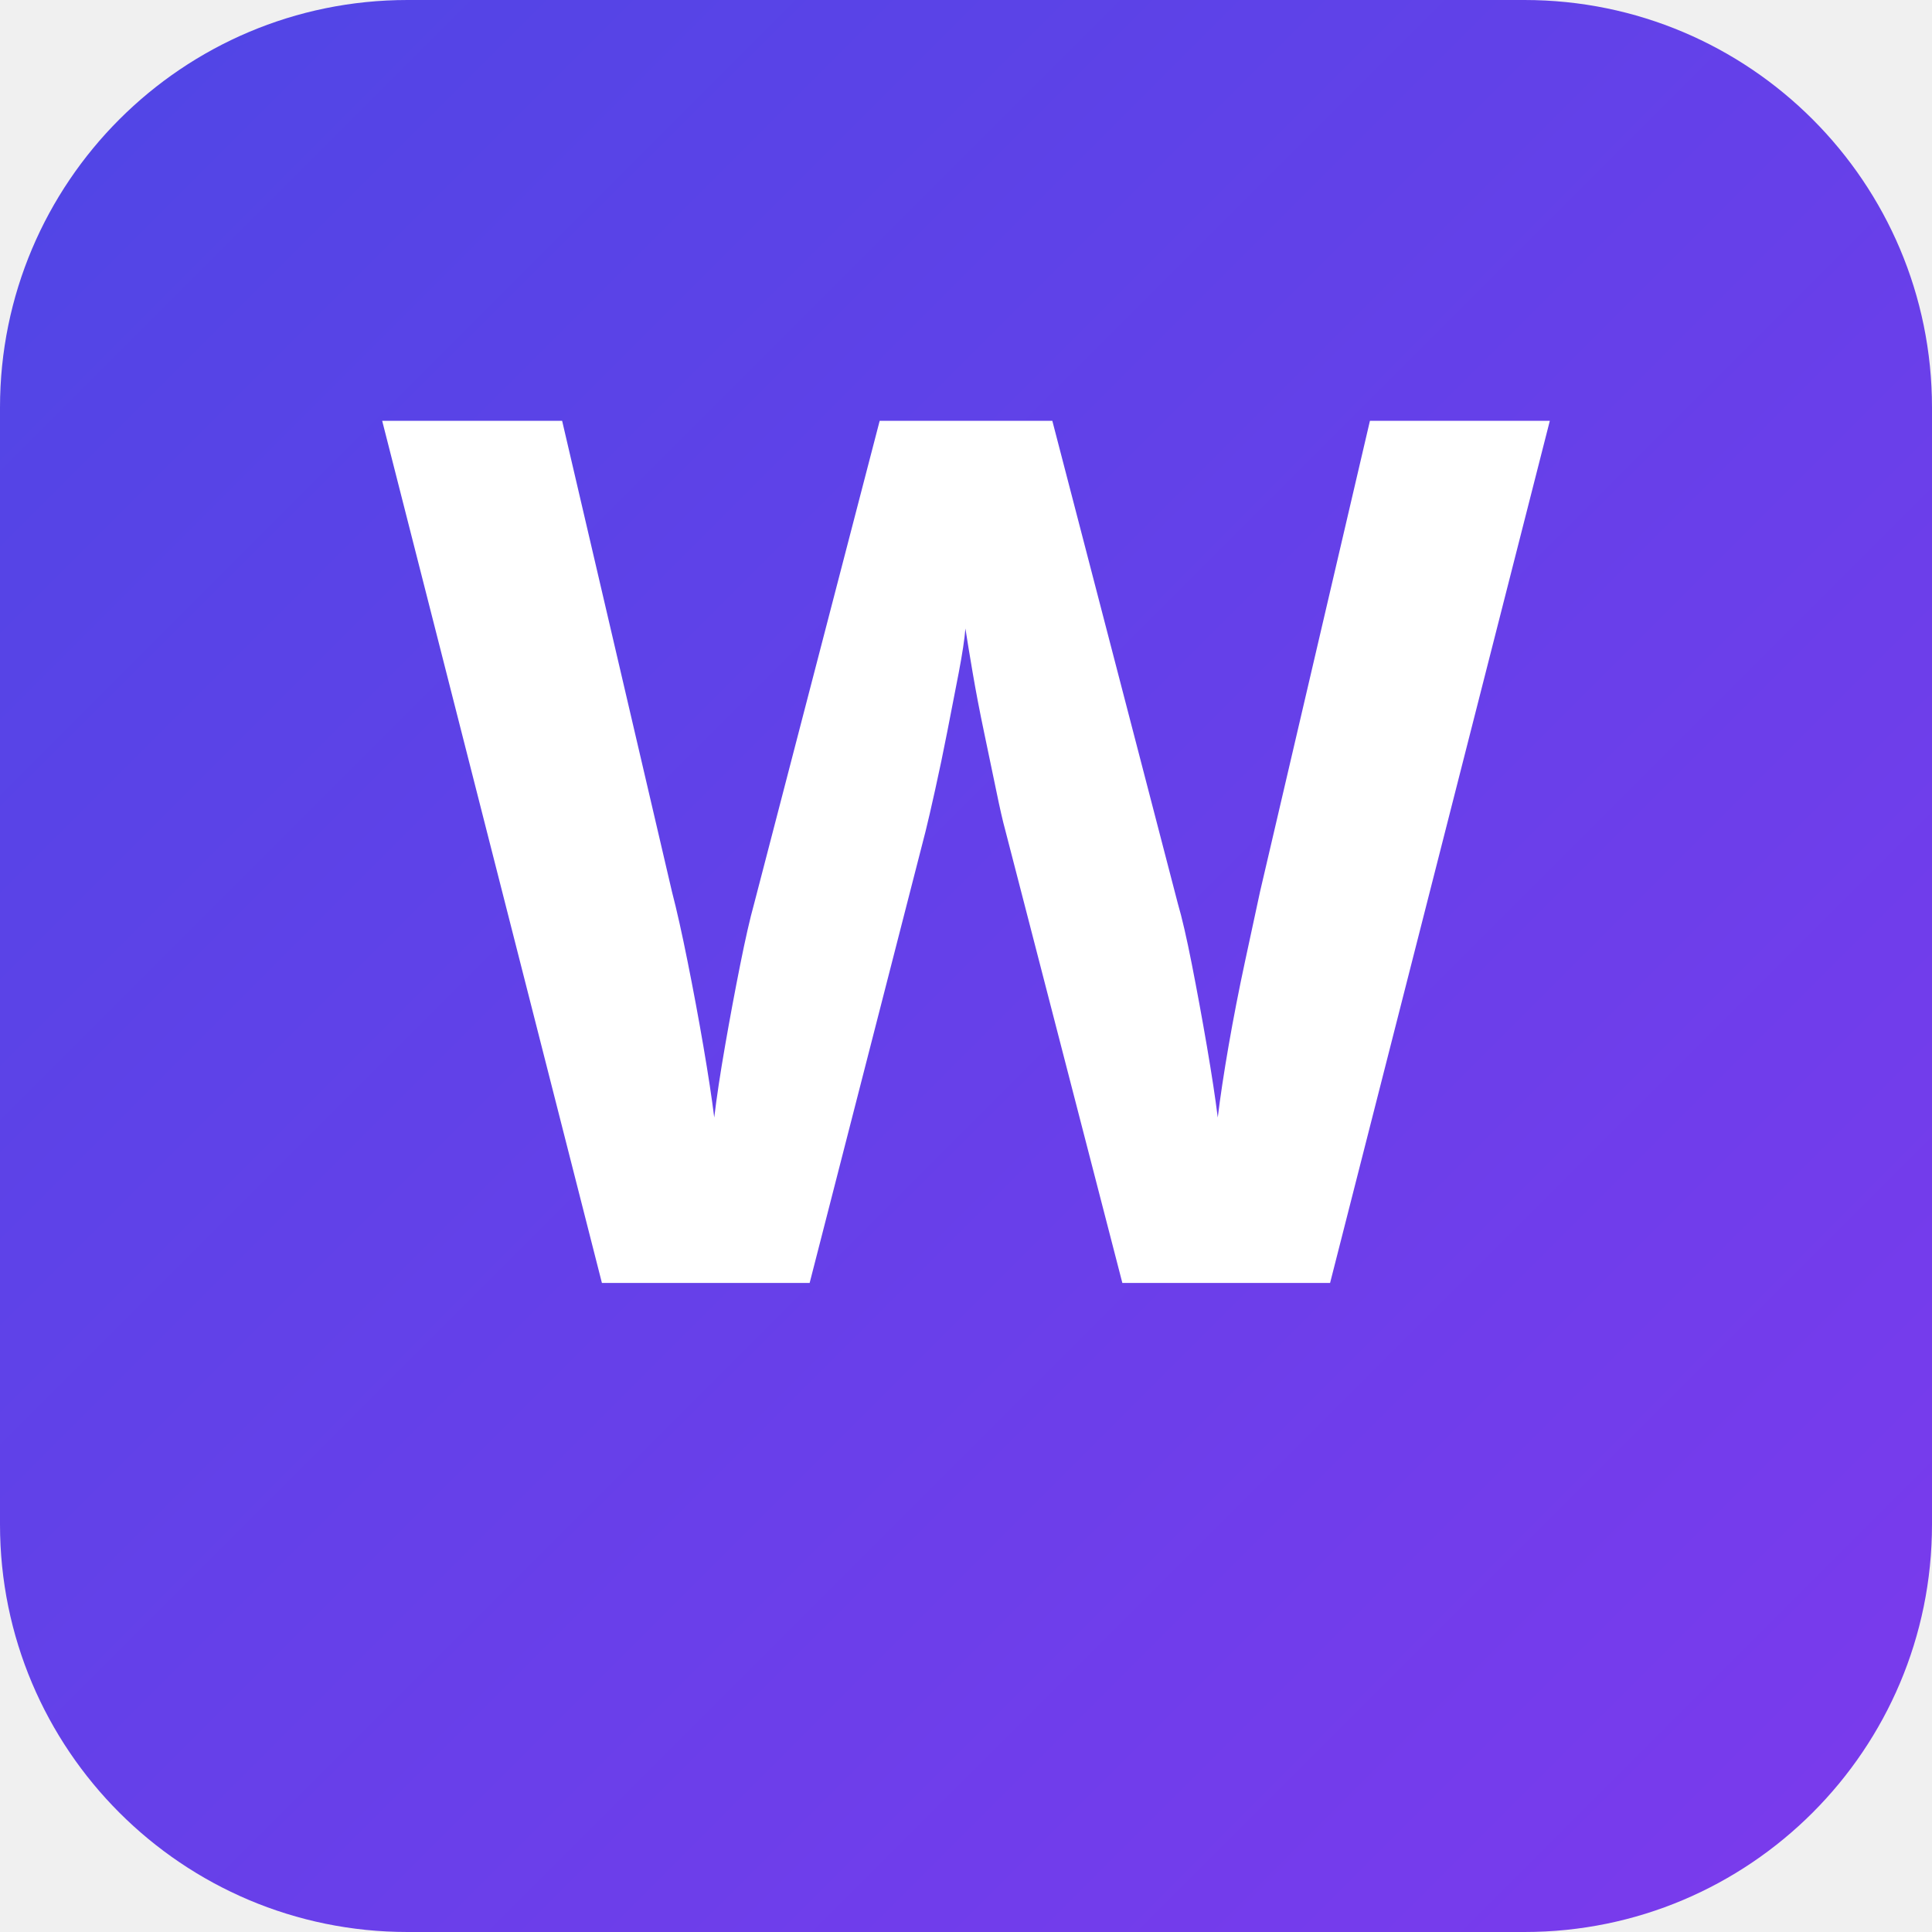
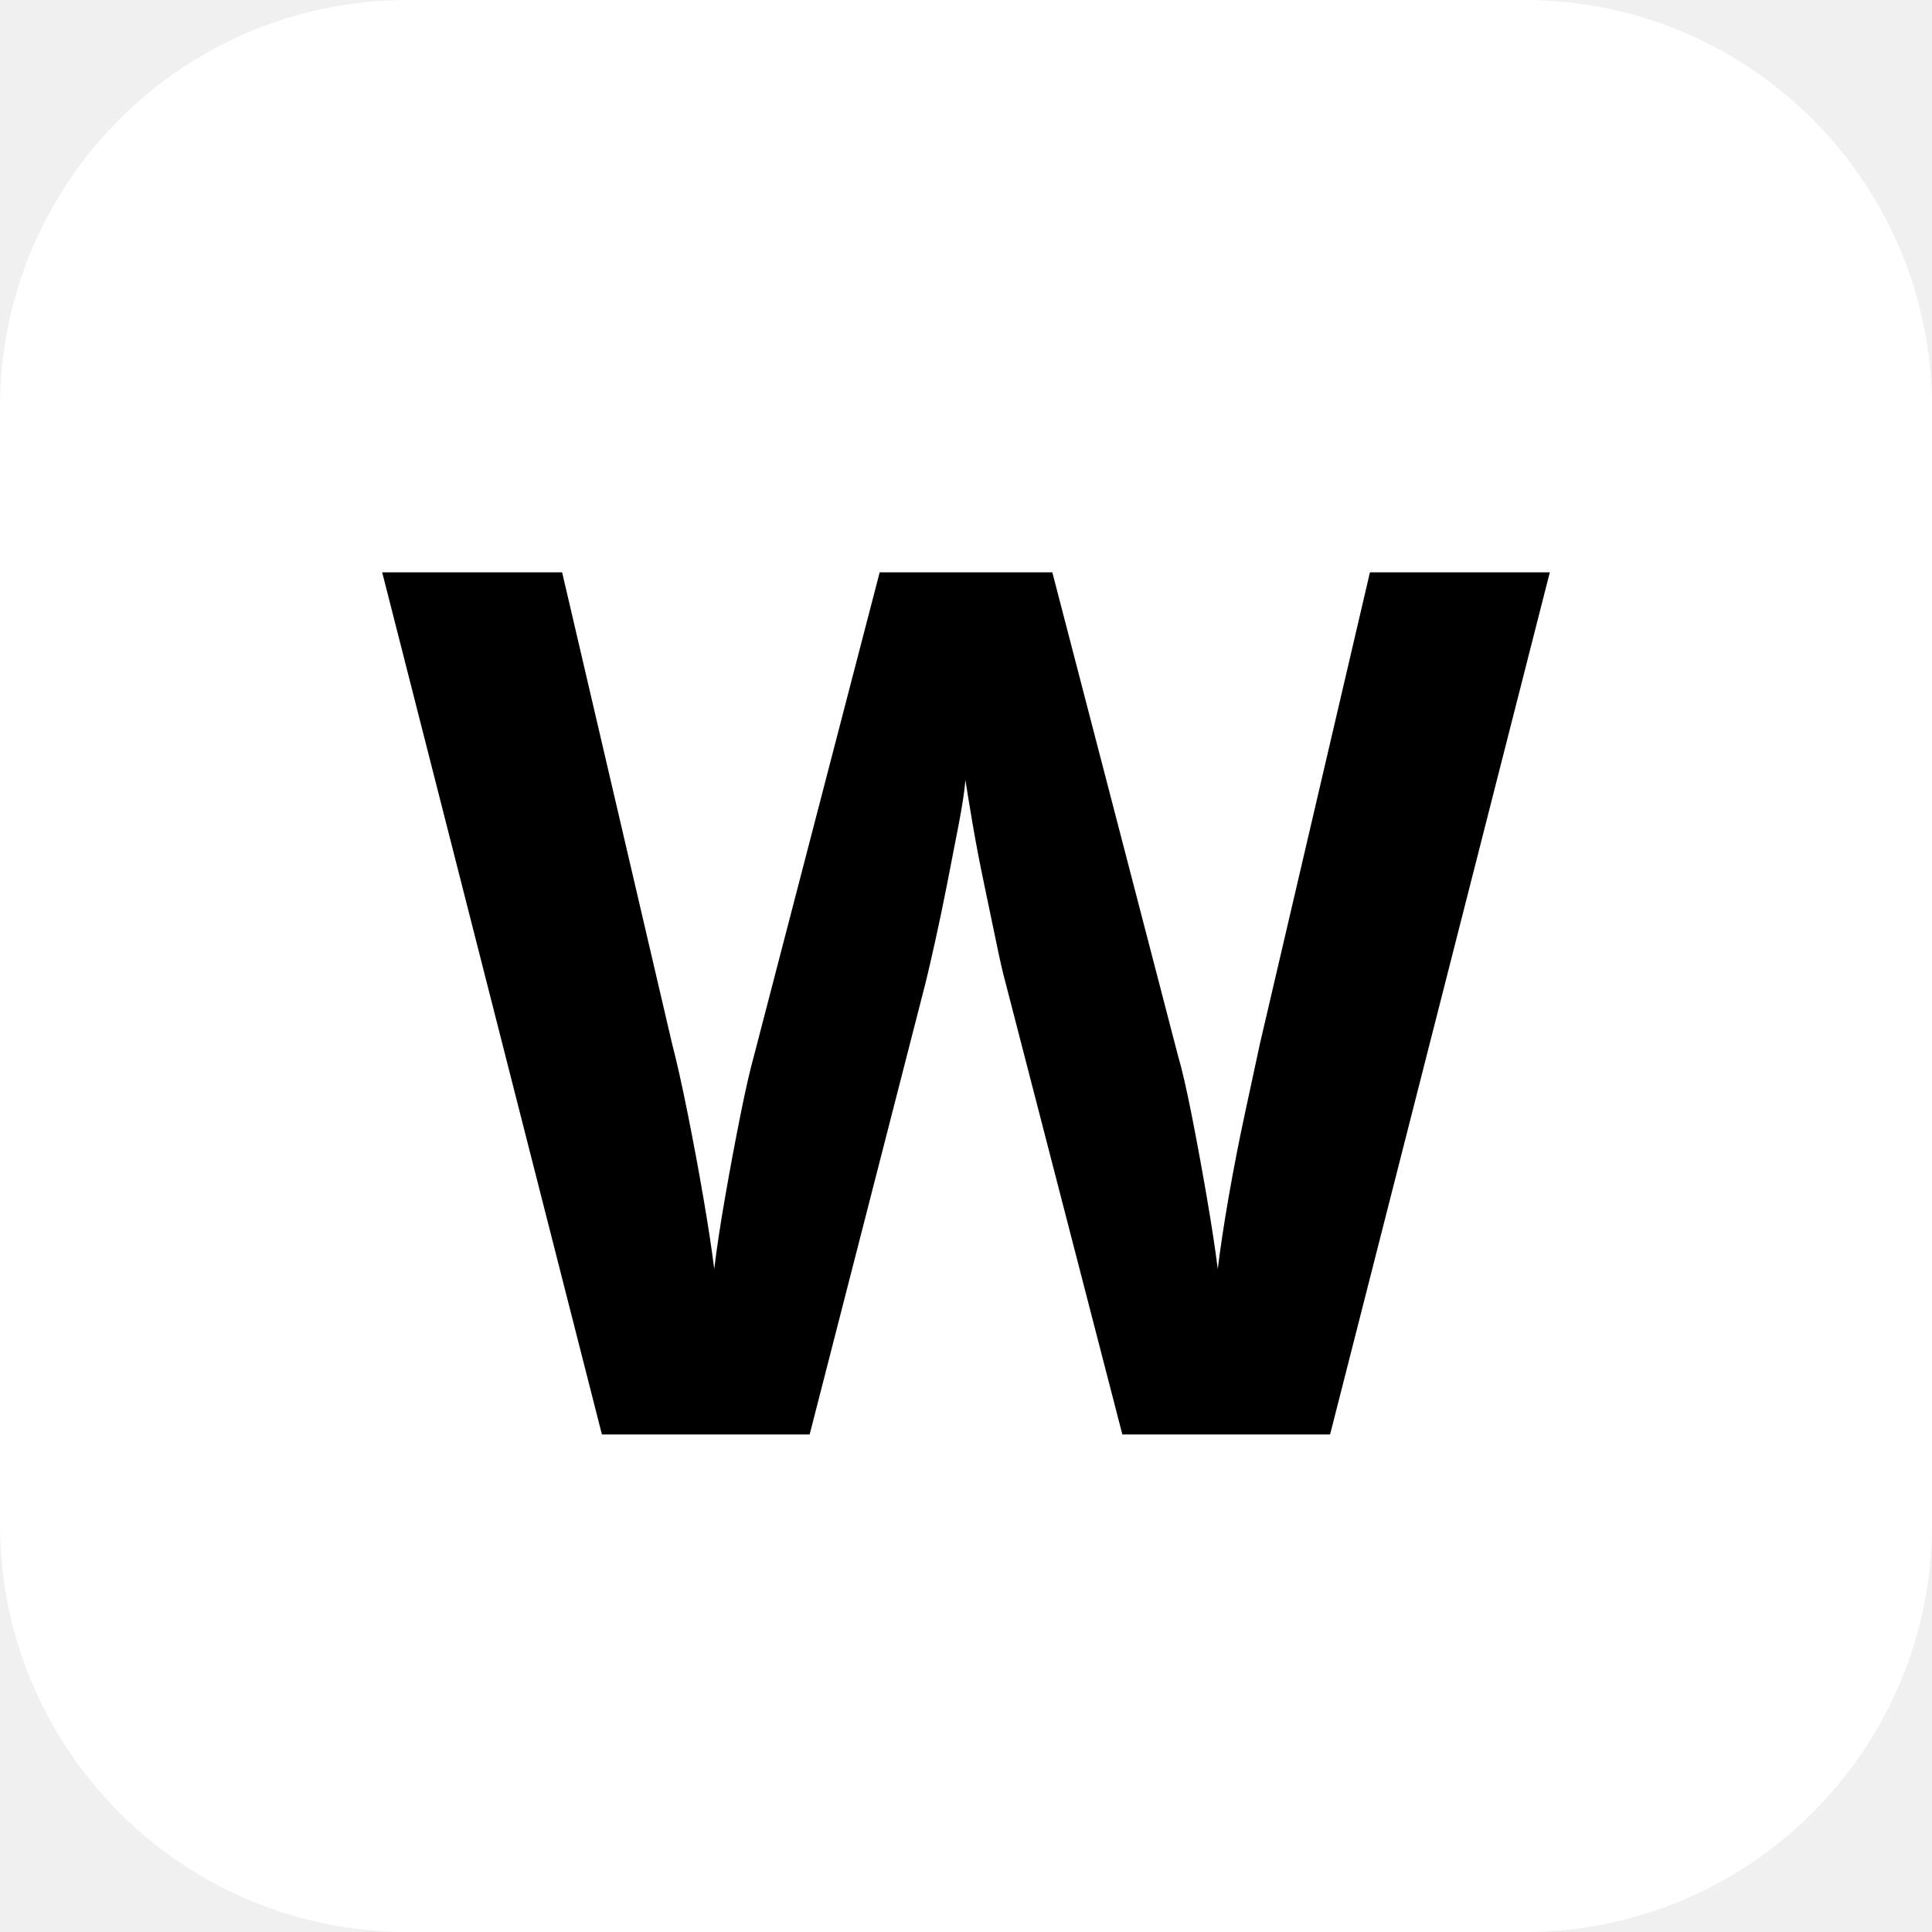
<svg xmlns="http://www.w3.org/2000/svg" viewBox="0 0 512 512">
-   <defs>
-     <linearGradient id="bg" x1="0%" y1="0%" x2="100%" y2="100%">
-       <stop offset="0%" style="stop-color:#4F46E5" />
-       <stop offset="100%" style="stop-color:#7C3AED" />
-     </linearGradient>
-   </defs>
-   <rect width="512" height="512" rx="108" fill="url(#bg)" />
-   <text x="256" y="340" text-anchor="middle" font-family="Arial Black,sans-serif" font-size="320" font-weight="900" fill="white">W</text>
+   <rect width="512" height="512" rx="108" fill="white" />
+   <text x="256" y="256" text-anchor="middle" dominant-baseline="central" font-family="Arial Black,sans-serif" font-size="320" font-weight="900" fill="black">W</text>
</svg>
